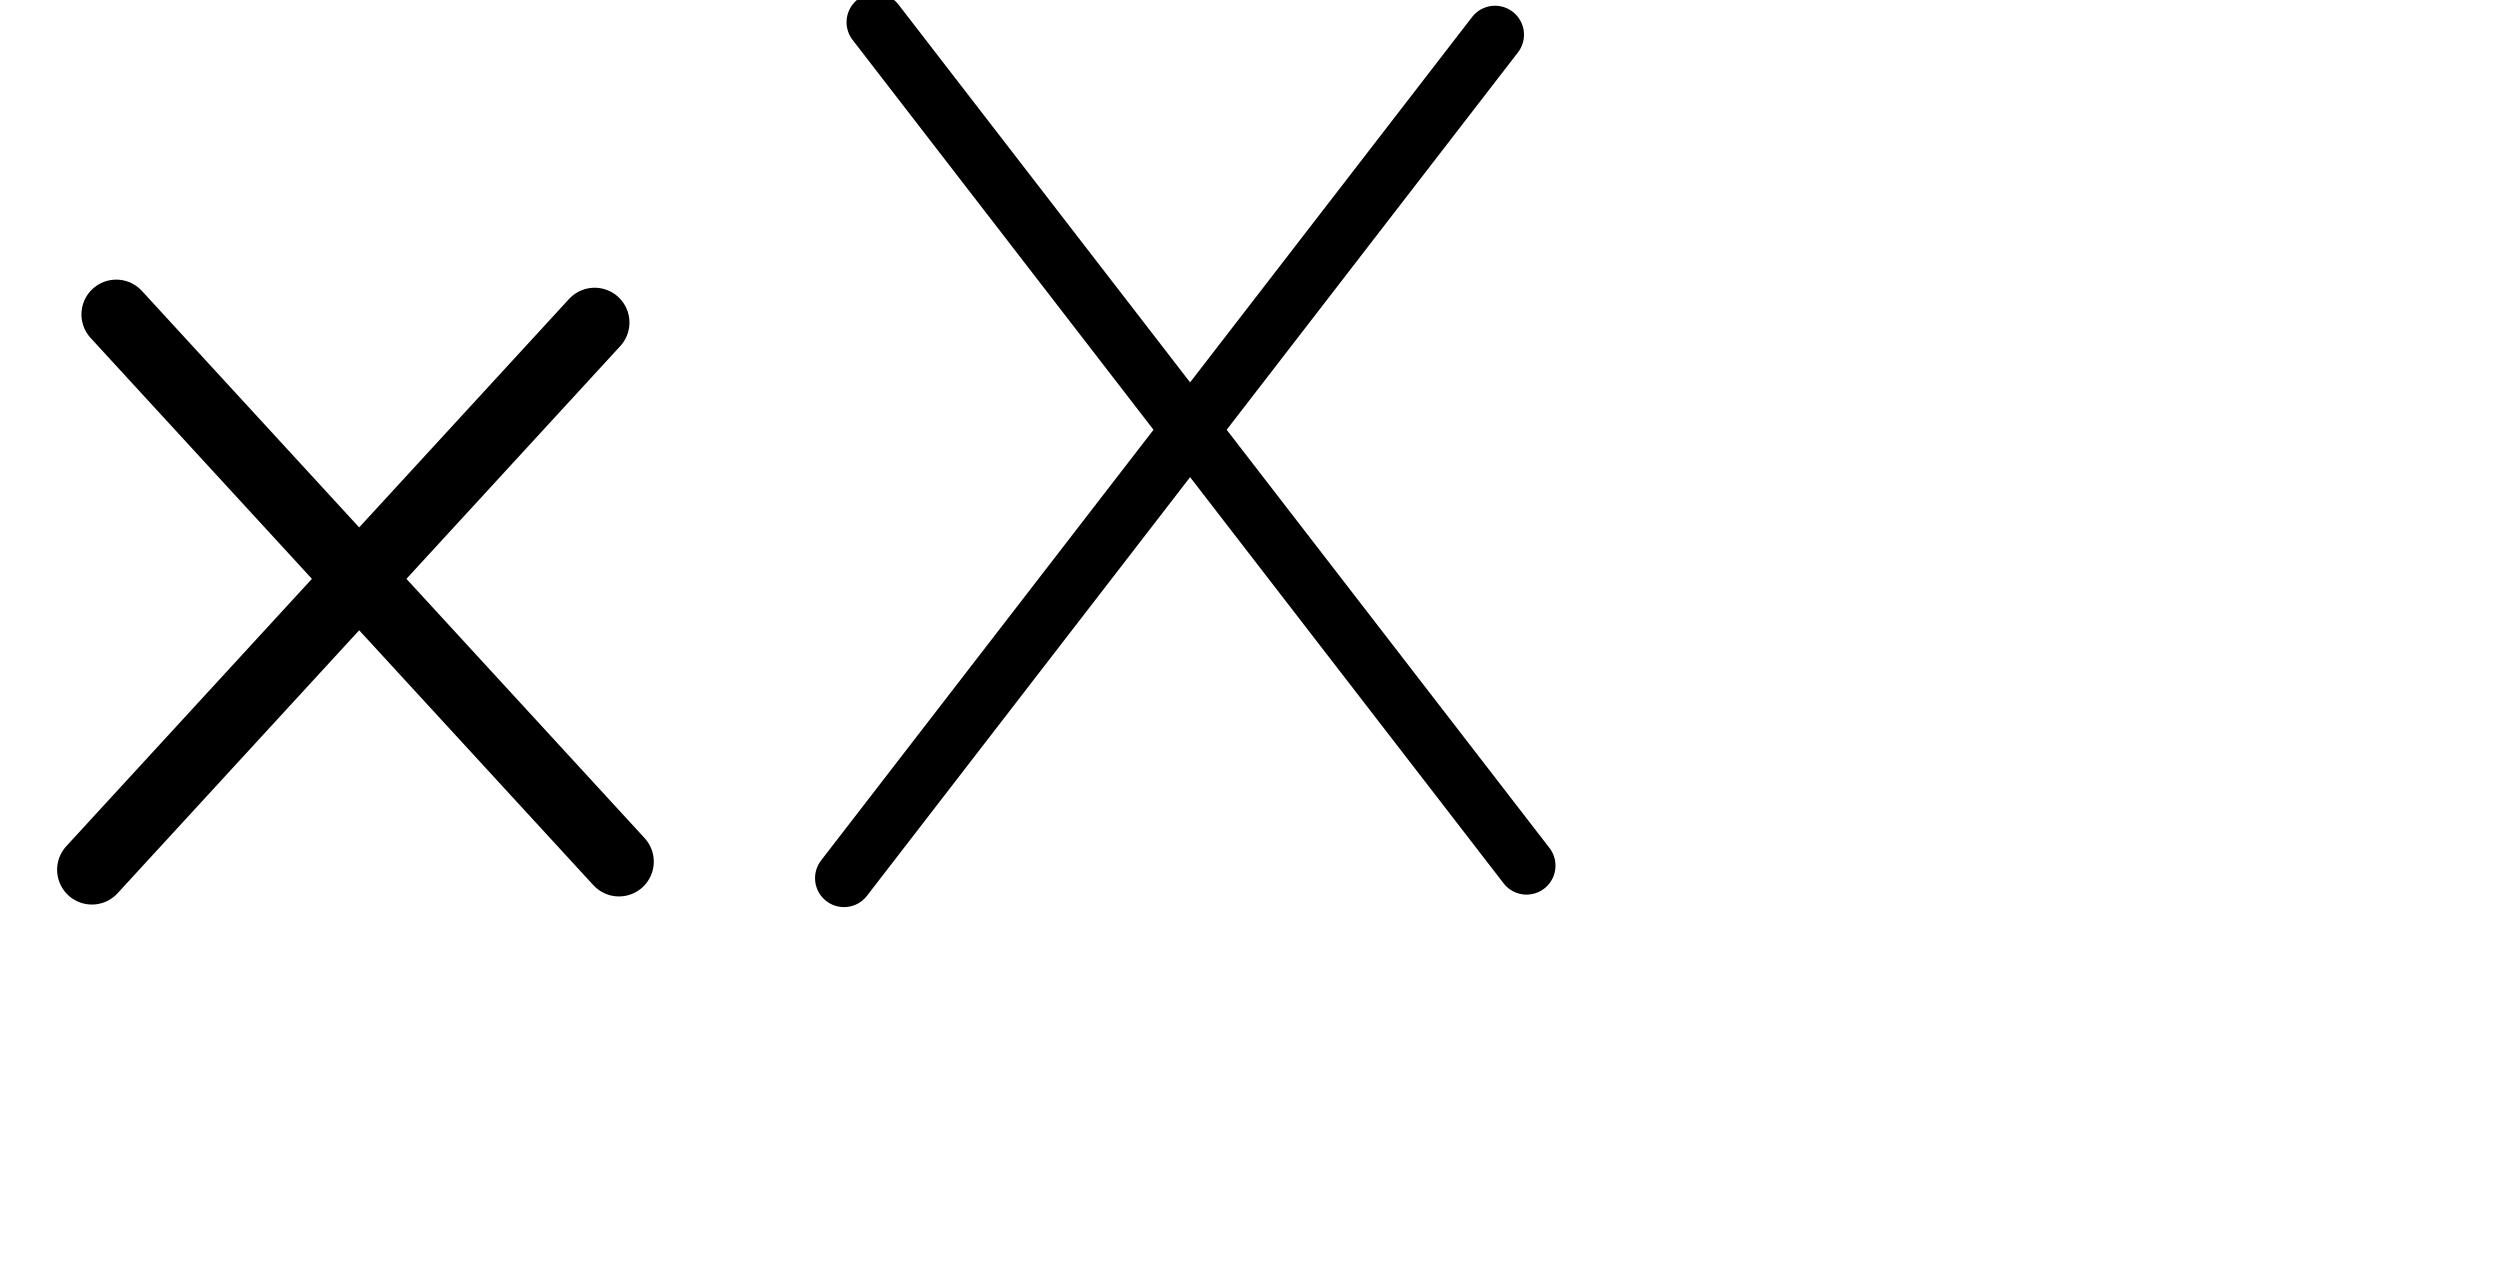
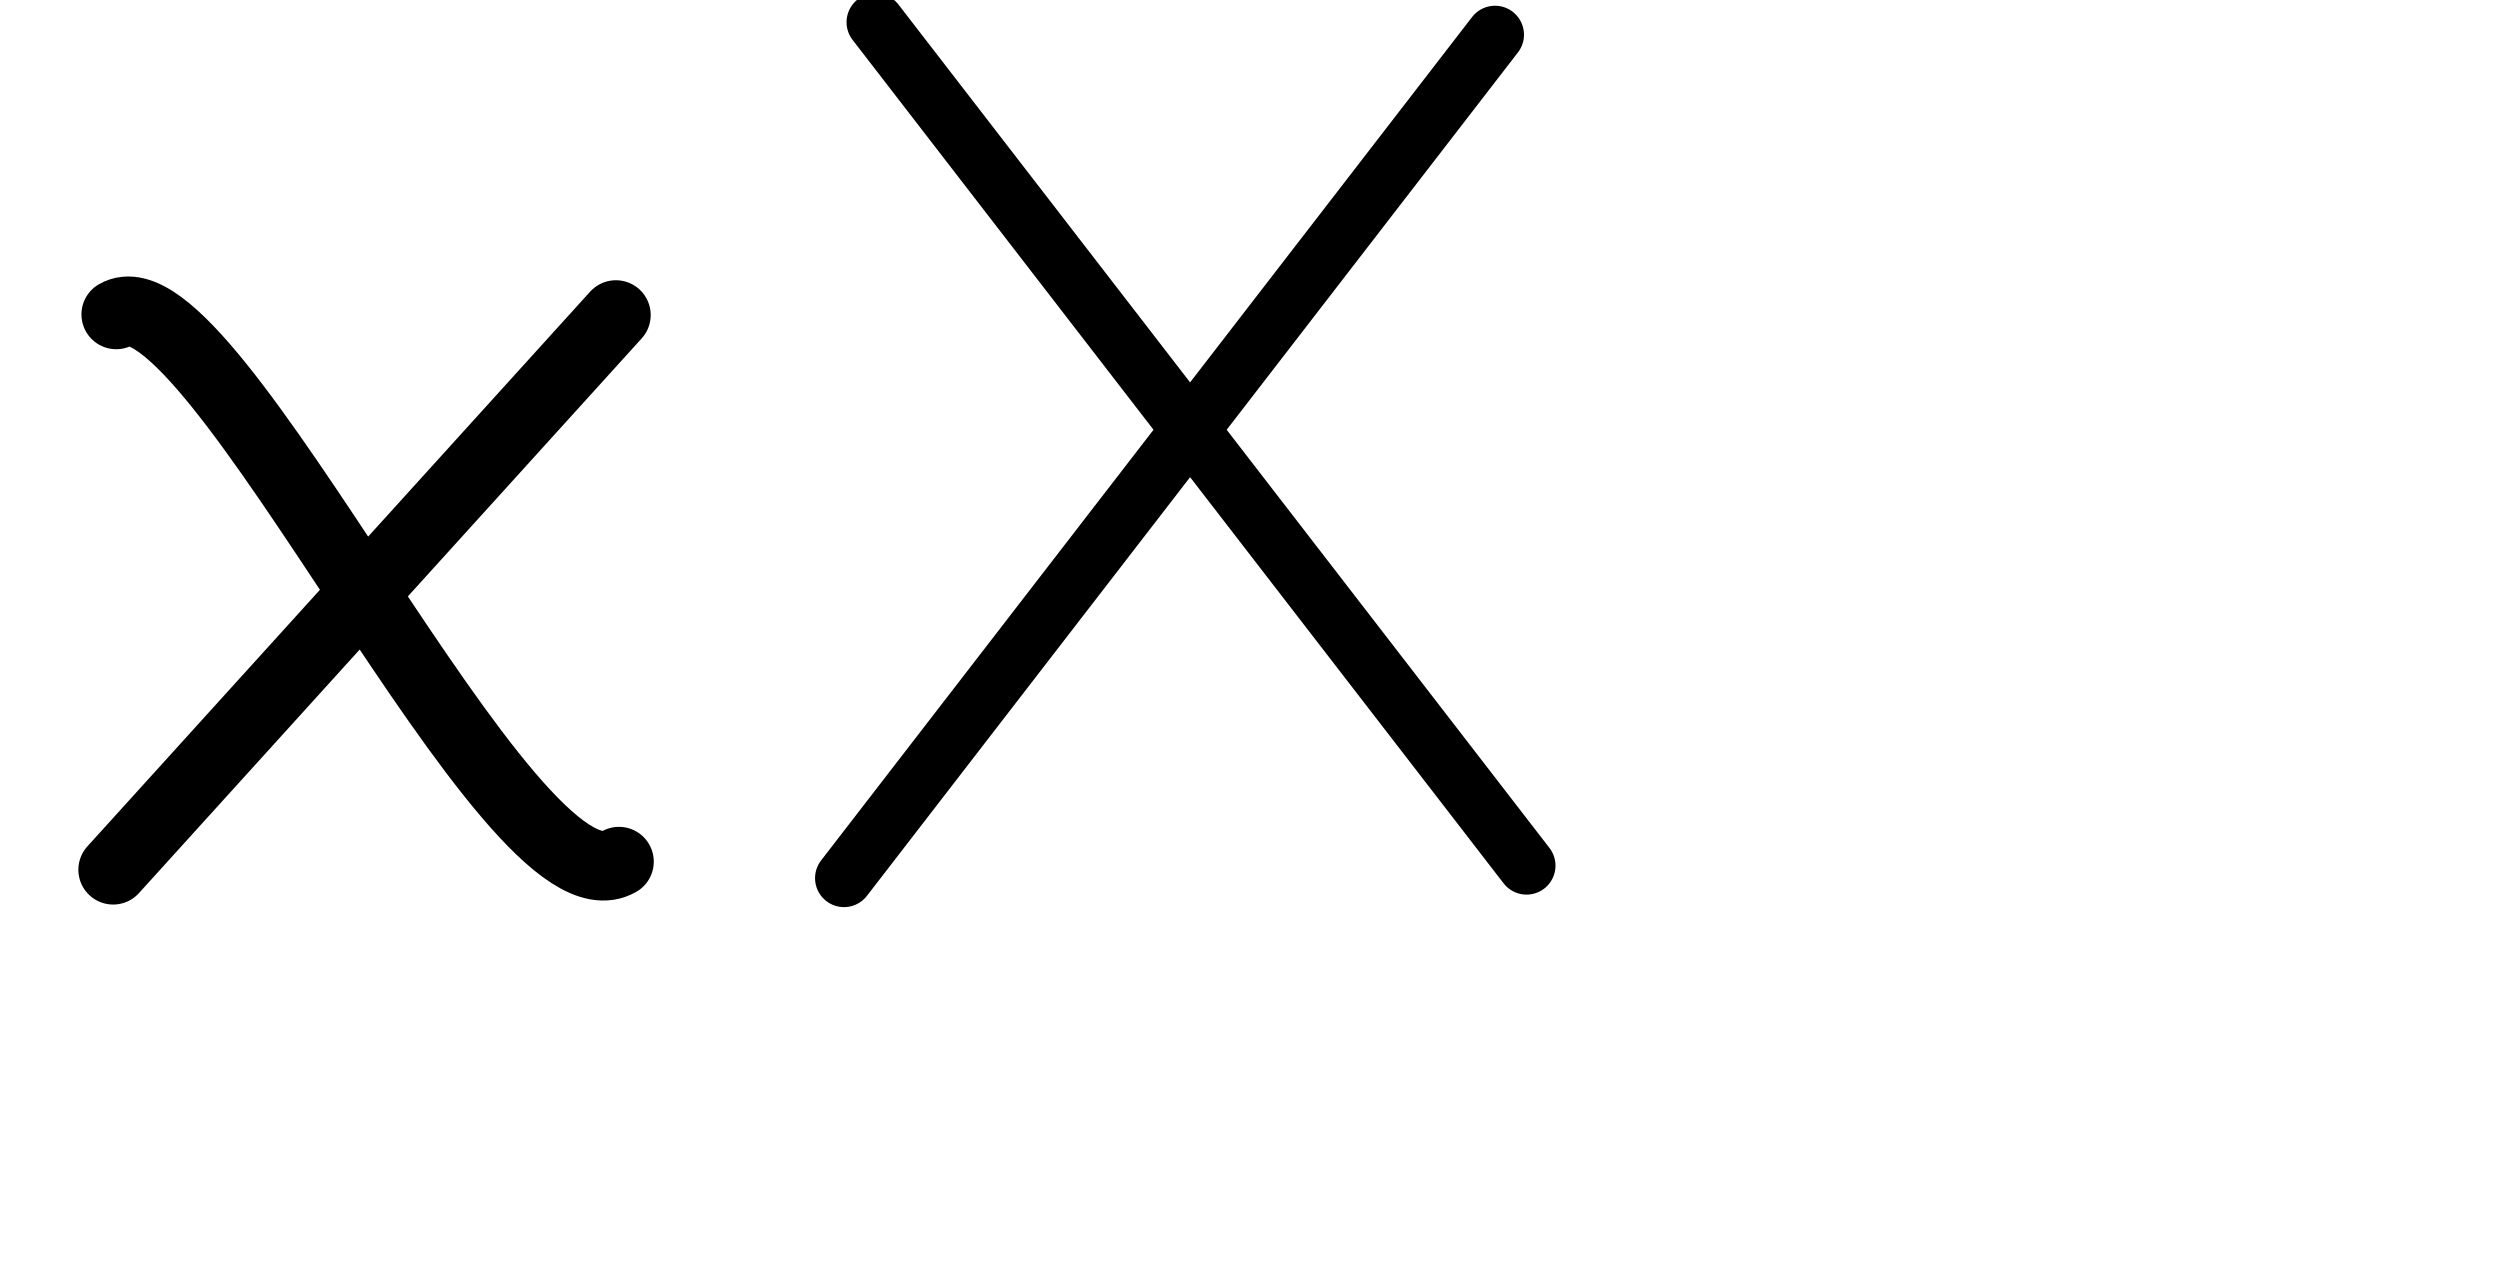
<svg xmlns="http://www.w3.org/2000/svg" version="1.1" id="svg2992" height="2048" width="4000">
  <defs id="defs5498" />
  <g transform="translate(5944.954,1347.694)" id="layer1">
    <g id="layer1-6" transform="translate(-14814.53,16.04333)">
-       <path id="path5706-0" d="m 9016.625,27.861 804.403,-875.551" style="fill:none;fill-rule:evenodd;stroke:#000000;stroke-width:111.349;stroke-linecap:round;stroke-linejoin:round;stroke-miterlimit:4;stroke-dasharray:none;stroke-opacity:1" />
-       <path id="path5706-0-7" d="M 9859.952,14.886 9055.549,-860.665" style="fill:none;fill-rule:evenodd;stroke:#000000;stroke-width:111.349;stroke-linecap:round;stroke-linejoin:round;stroke-miterlimit:4;stroke-dasharray:none;stroke-opacity:1" />
+       <path id="path5706-0" d="m 9050.625,27.861 804.403,-887.551" style="fill:none;fill-rule:evenodd;stroke:#000000;stroke-width:111.349;stroke-linecap:round;stroke-linejoin:round;stroke-miterlimit:4;stroke-dasharray:none;stroke-opacity:1" />
+       <path id="path5706-0-7" d="M 9859.952,14.886 C 9686.959,114.357 9206.917,-947.161 9055.549,-860.665" style="fill:none;fill-rule:evenodd;stroke:#000000;stroke-width:111.349;stroke-linecap:round;stroke-linejoin:round;stroke-miterlimit:4;stroke-dasharray:none;stroke-opacity:1" />
      <path id="path5706-0-4" d="M 10219.981,41.303 11261.627,-1308.215" style="fill:none;fill-rule:evenodd;stroke:#000000;stroke-width:92.671;stroke-linecap:round;stroke-linejoin:round;stroke-miterlimit:4;stroke-dasharray:none;stroke-opacity:1" />
      <path id="path5706-0-7-9" d="M 11312.031,21.305 10270.385,-1328.213" style="fill:none;fill-rule:evenodd;stroke:#000000;stroke-width:92.671;stroke-linecap:round;stroke-linejoin:round;stroke-miterlimit:4;stroke-dasharray:none;stroke-opacity:1" />
    </g>
  </g>
</svg>
